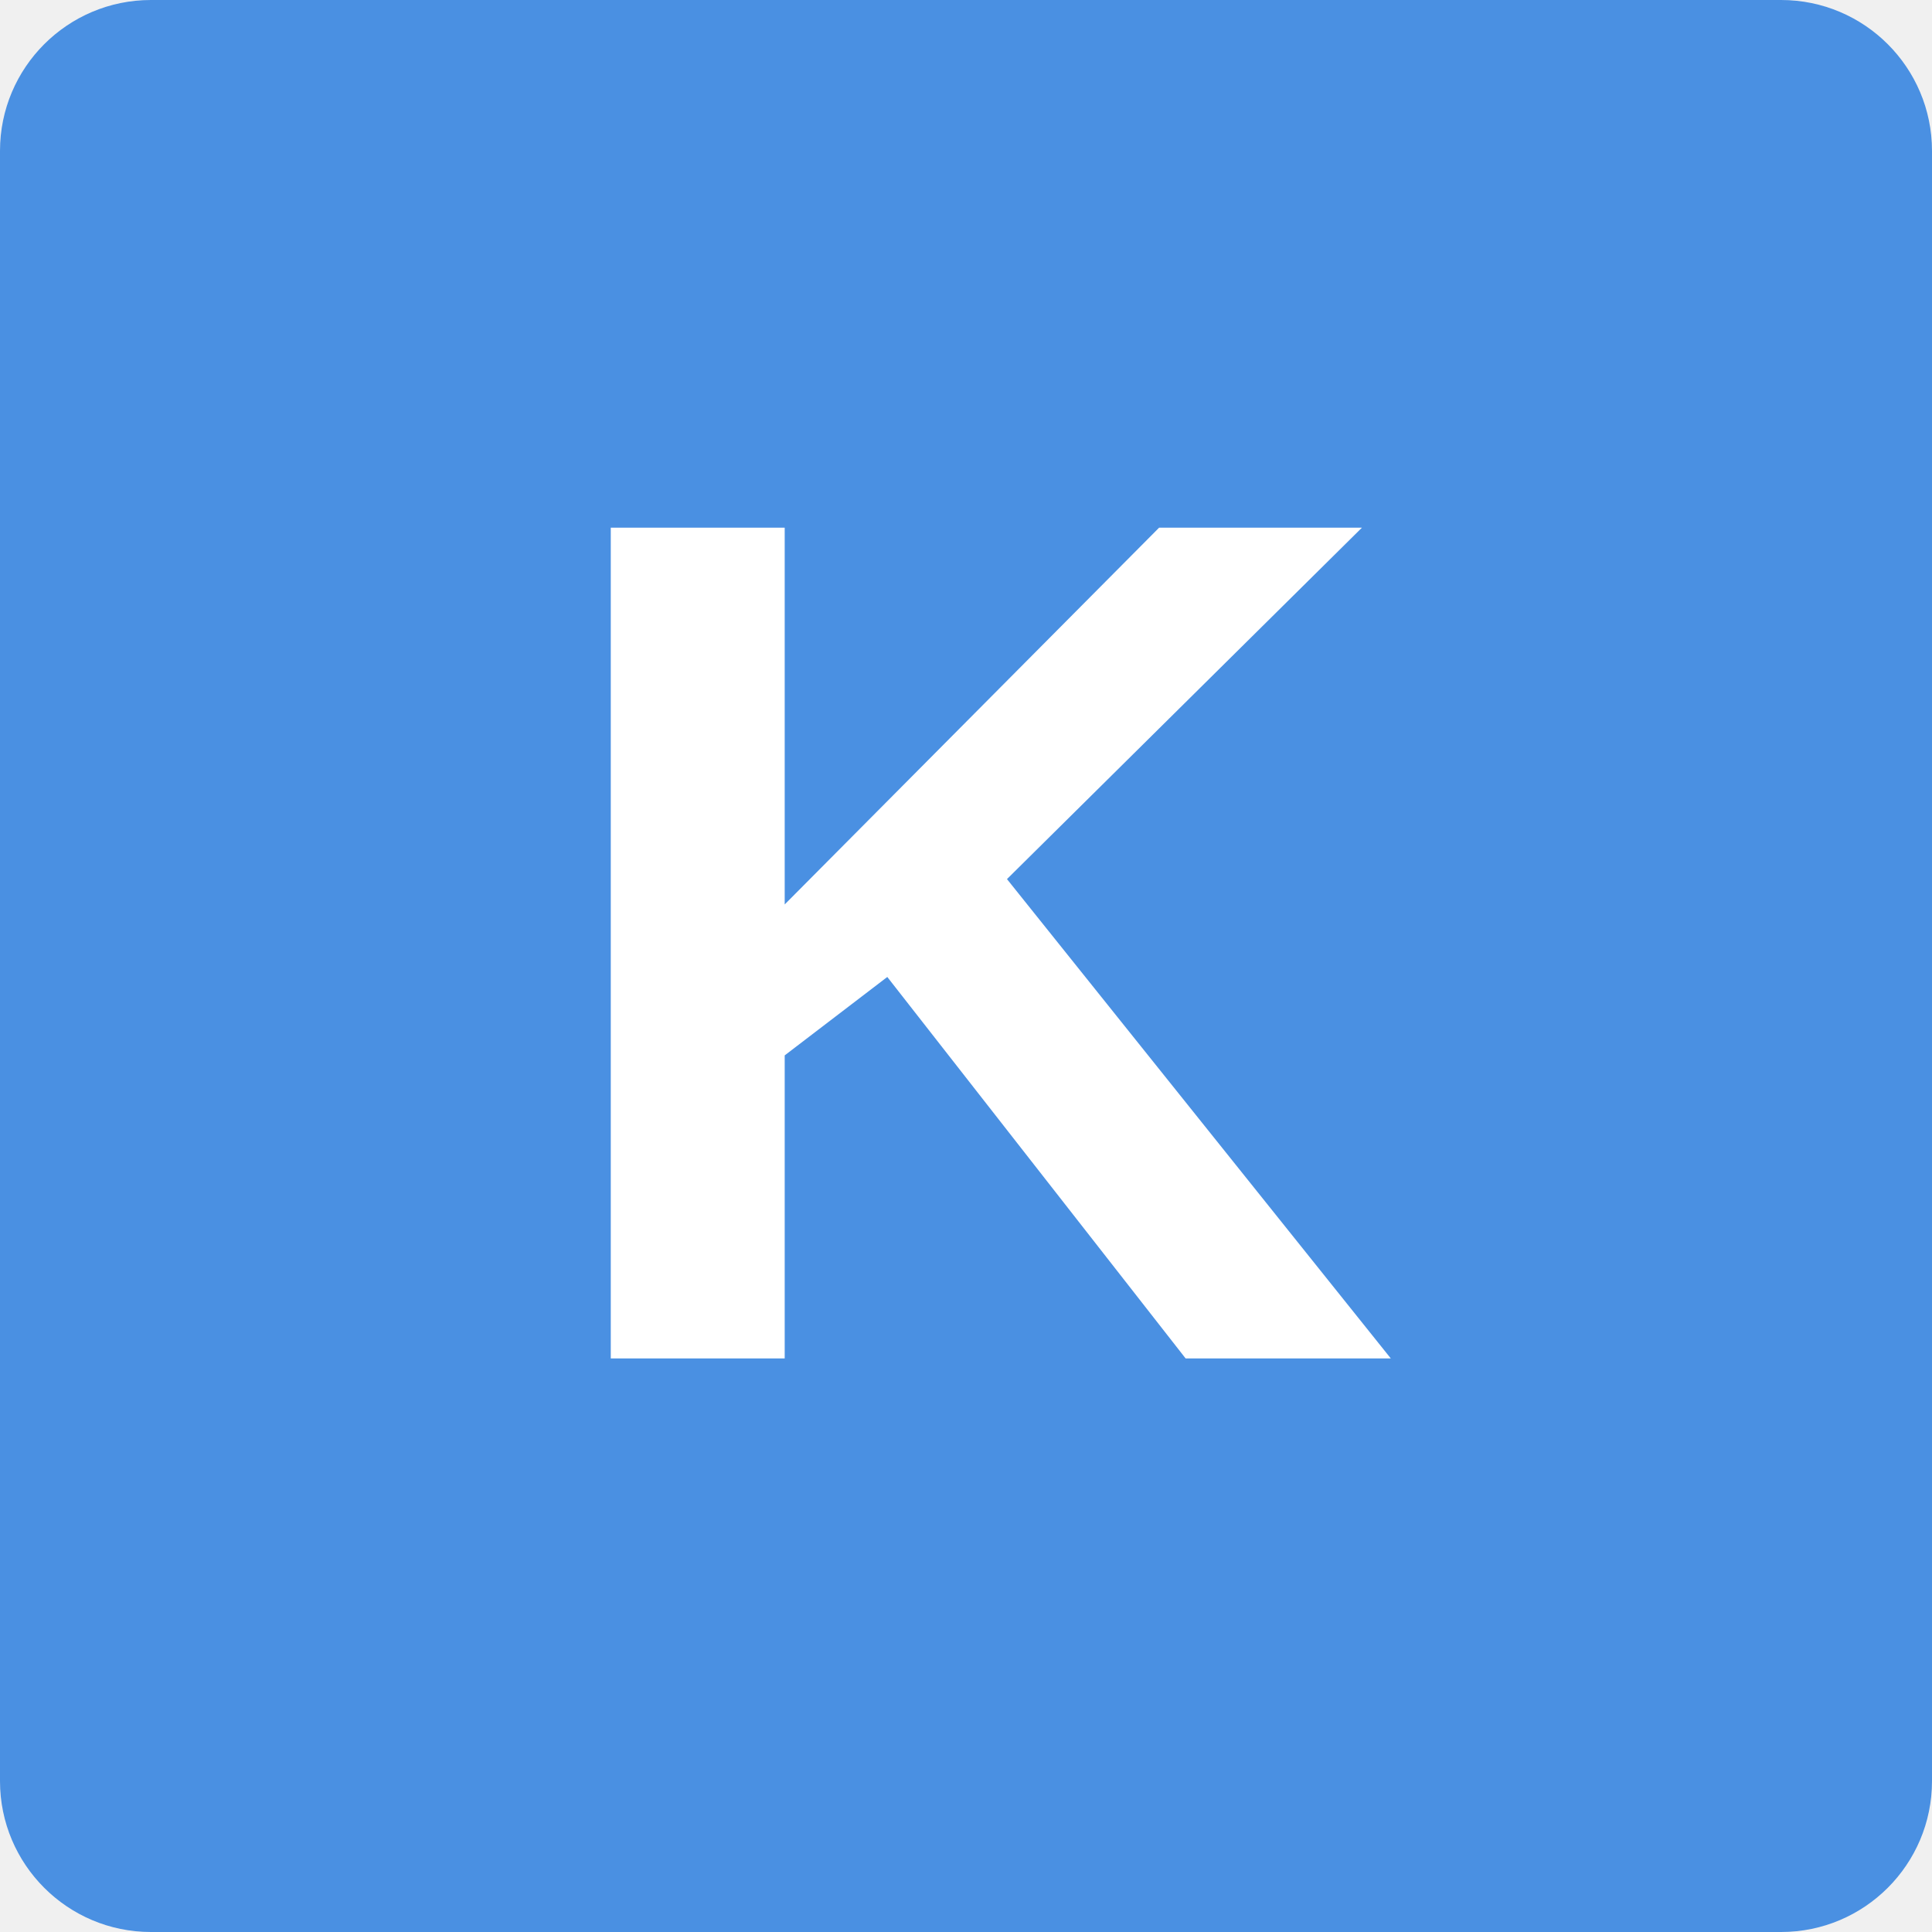
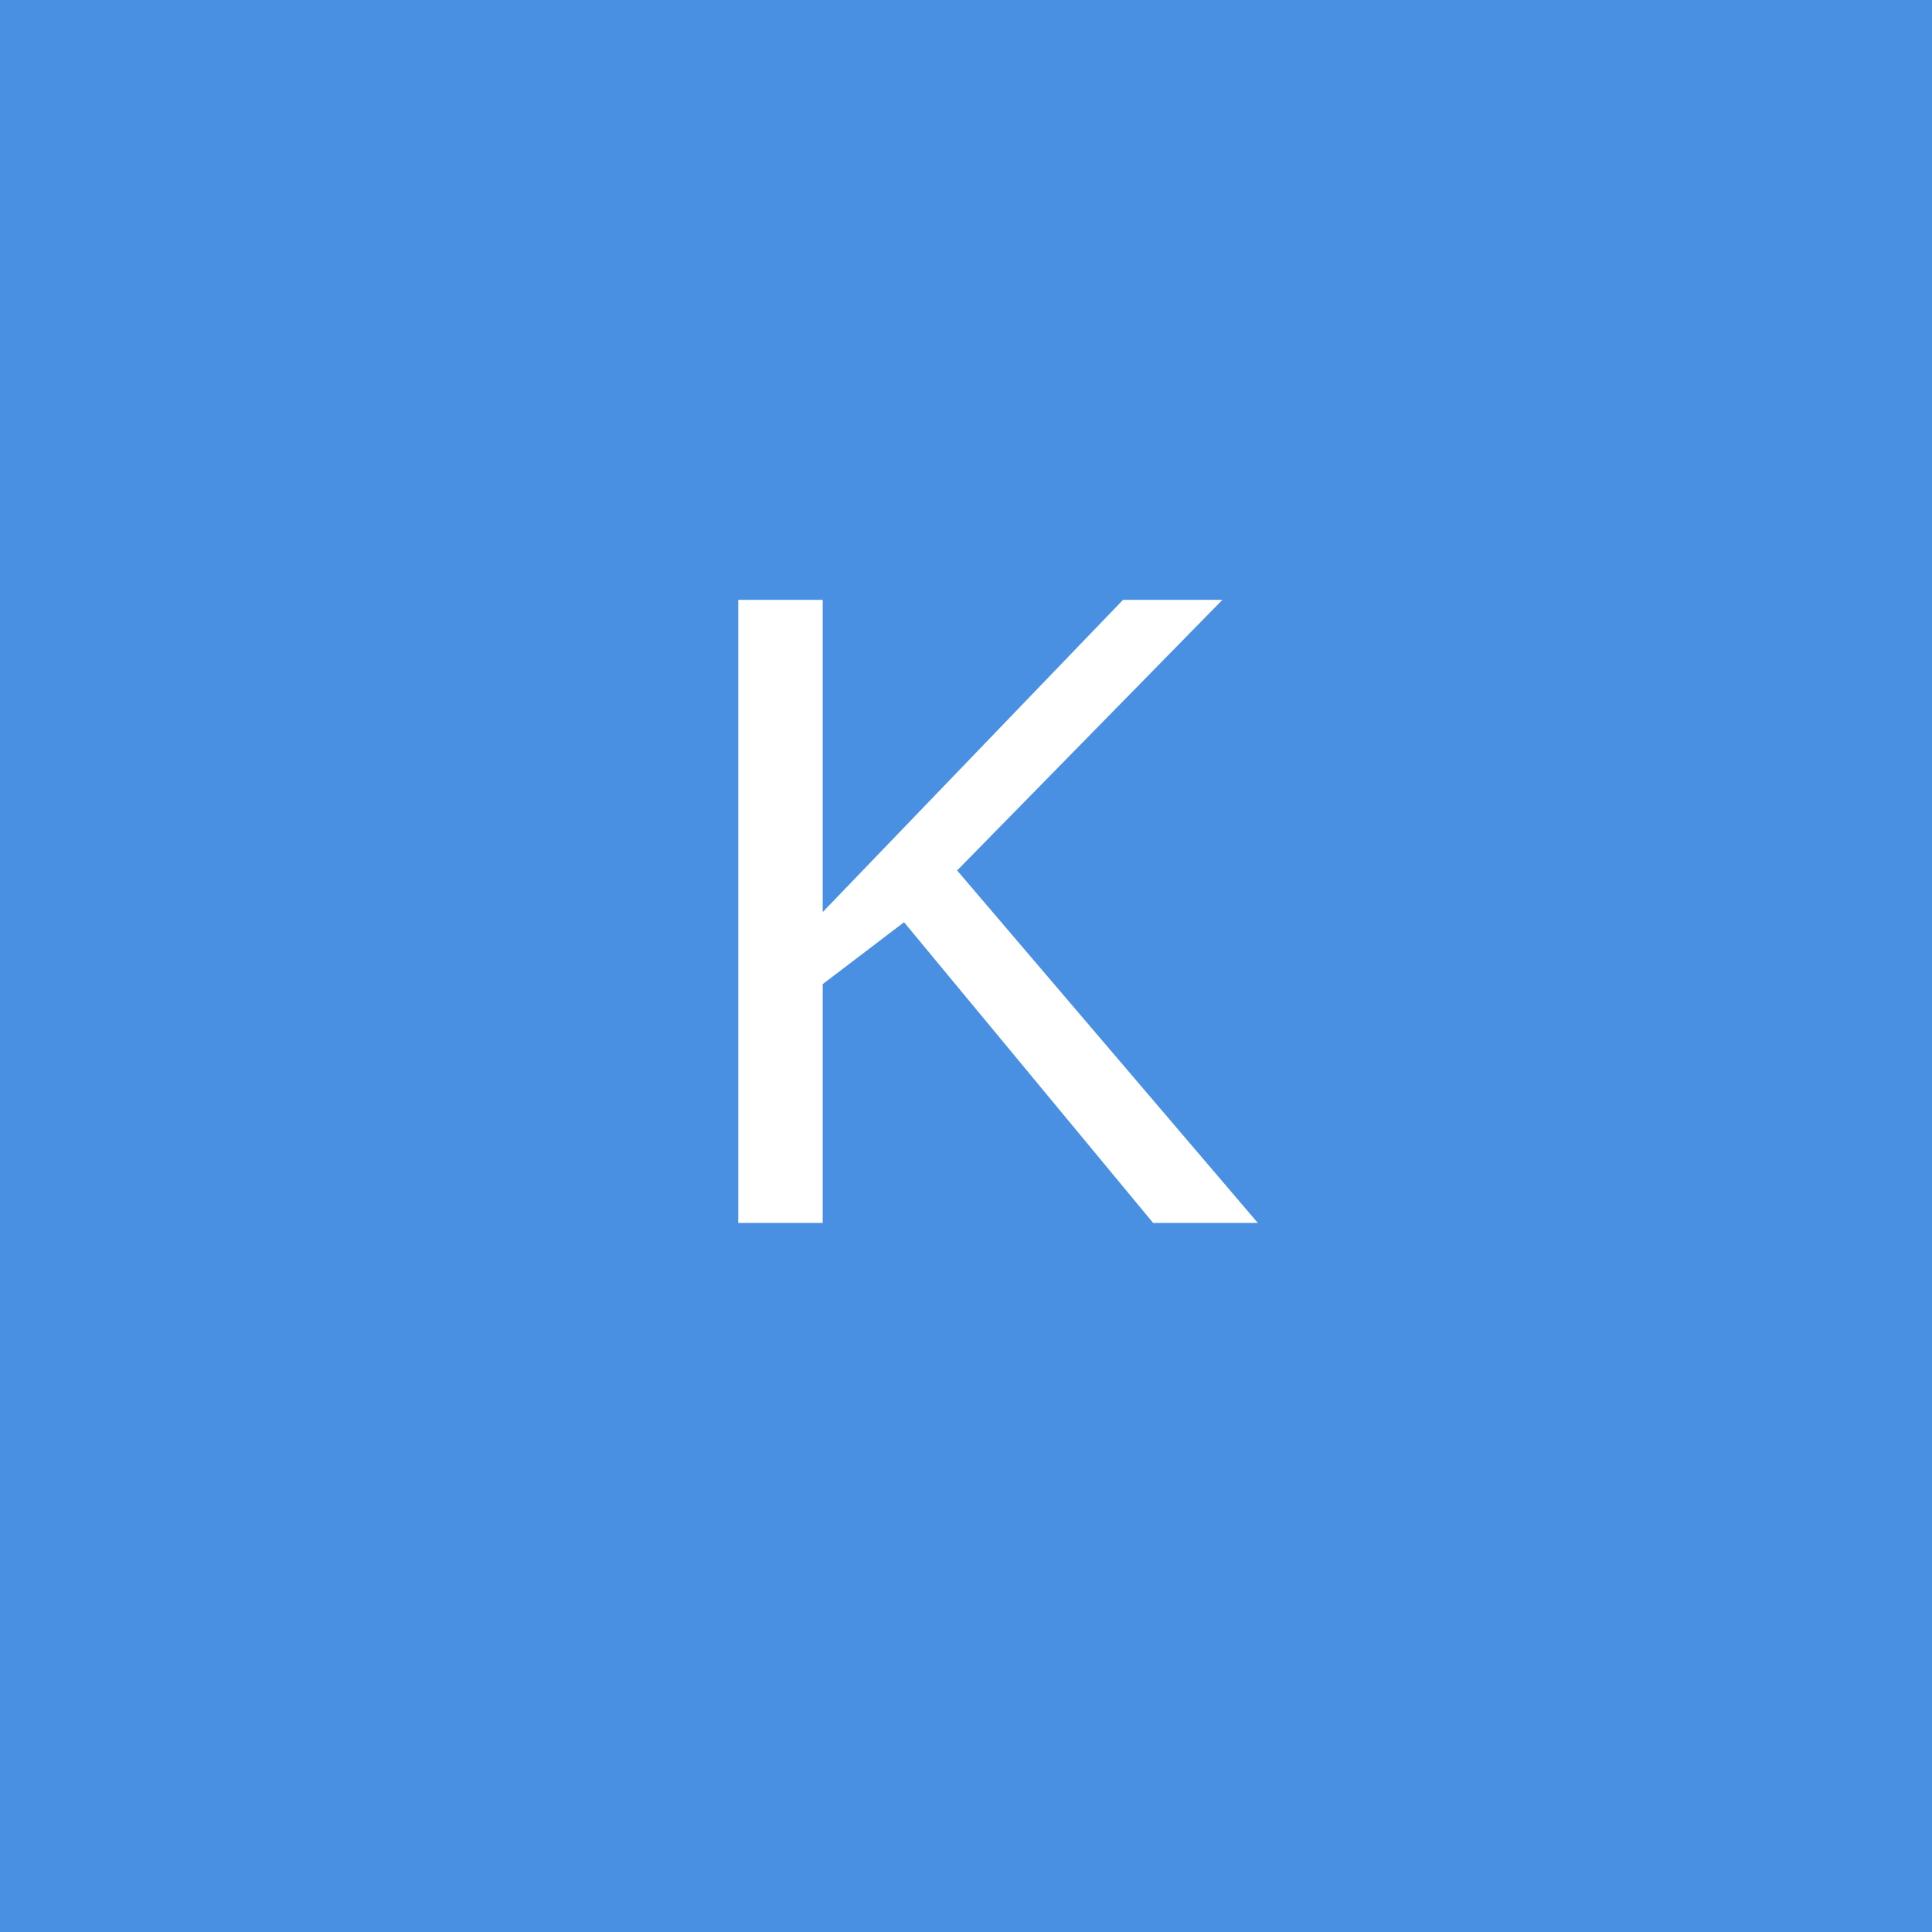
<svg xmlns="http://www.w3.org/2000/svg" width="256" height="256">
-   <rect width="256" height="256" fill="#4A90E2" rx="20" />
-   <text x="128" y="180" font-family="Arial, sans-serif" font-size="160" font-weight="bold" fill="white" text-anchor="middle">K</text>
+   <rect width="256" height="256" fill="#4A90E2" />
+   <text x="50%" y="50%" font-family="Arial" font-size="120" fill="white" text-anchor="middle" dominant-baseline="middle">K</text>
</svg>
